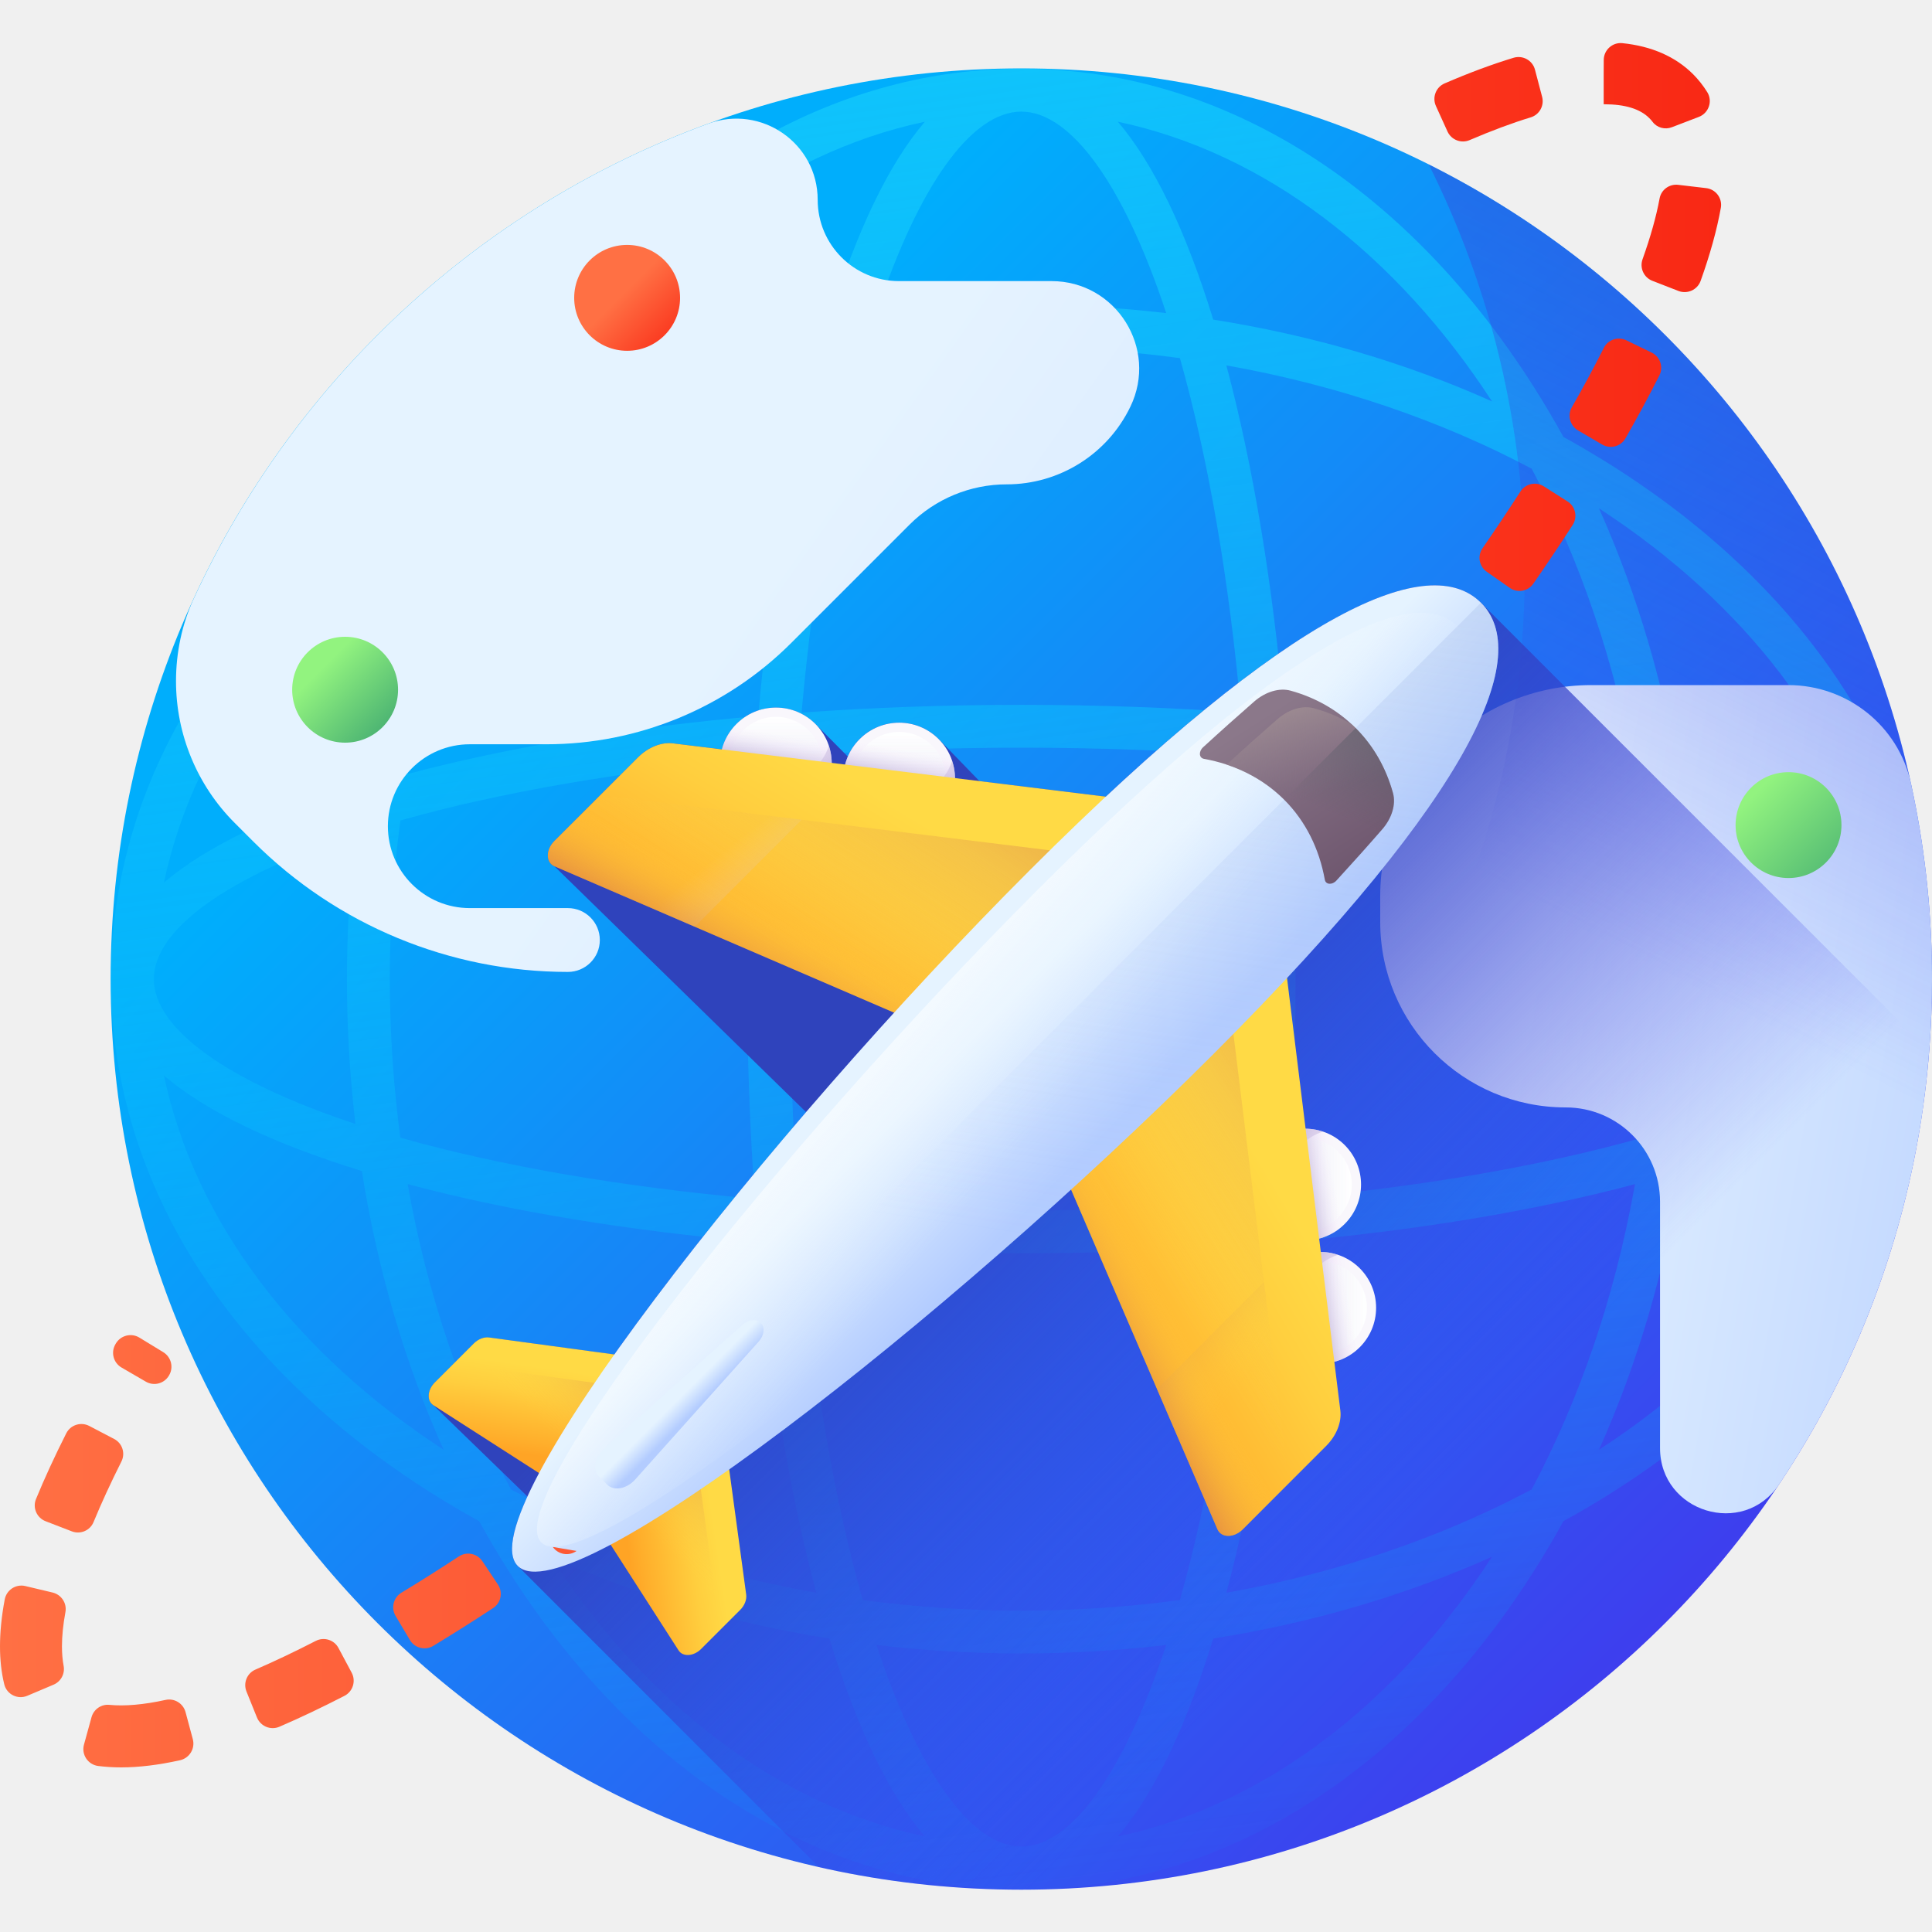
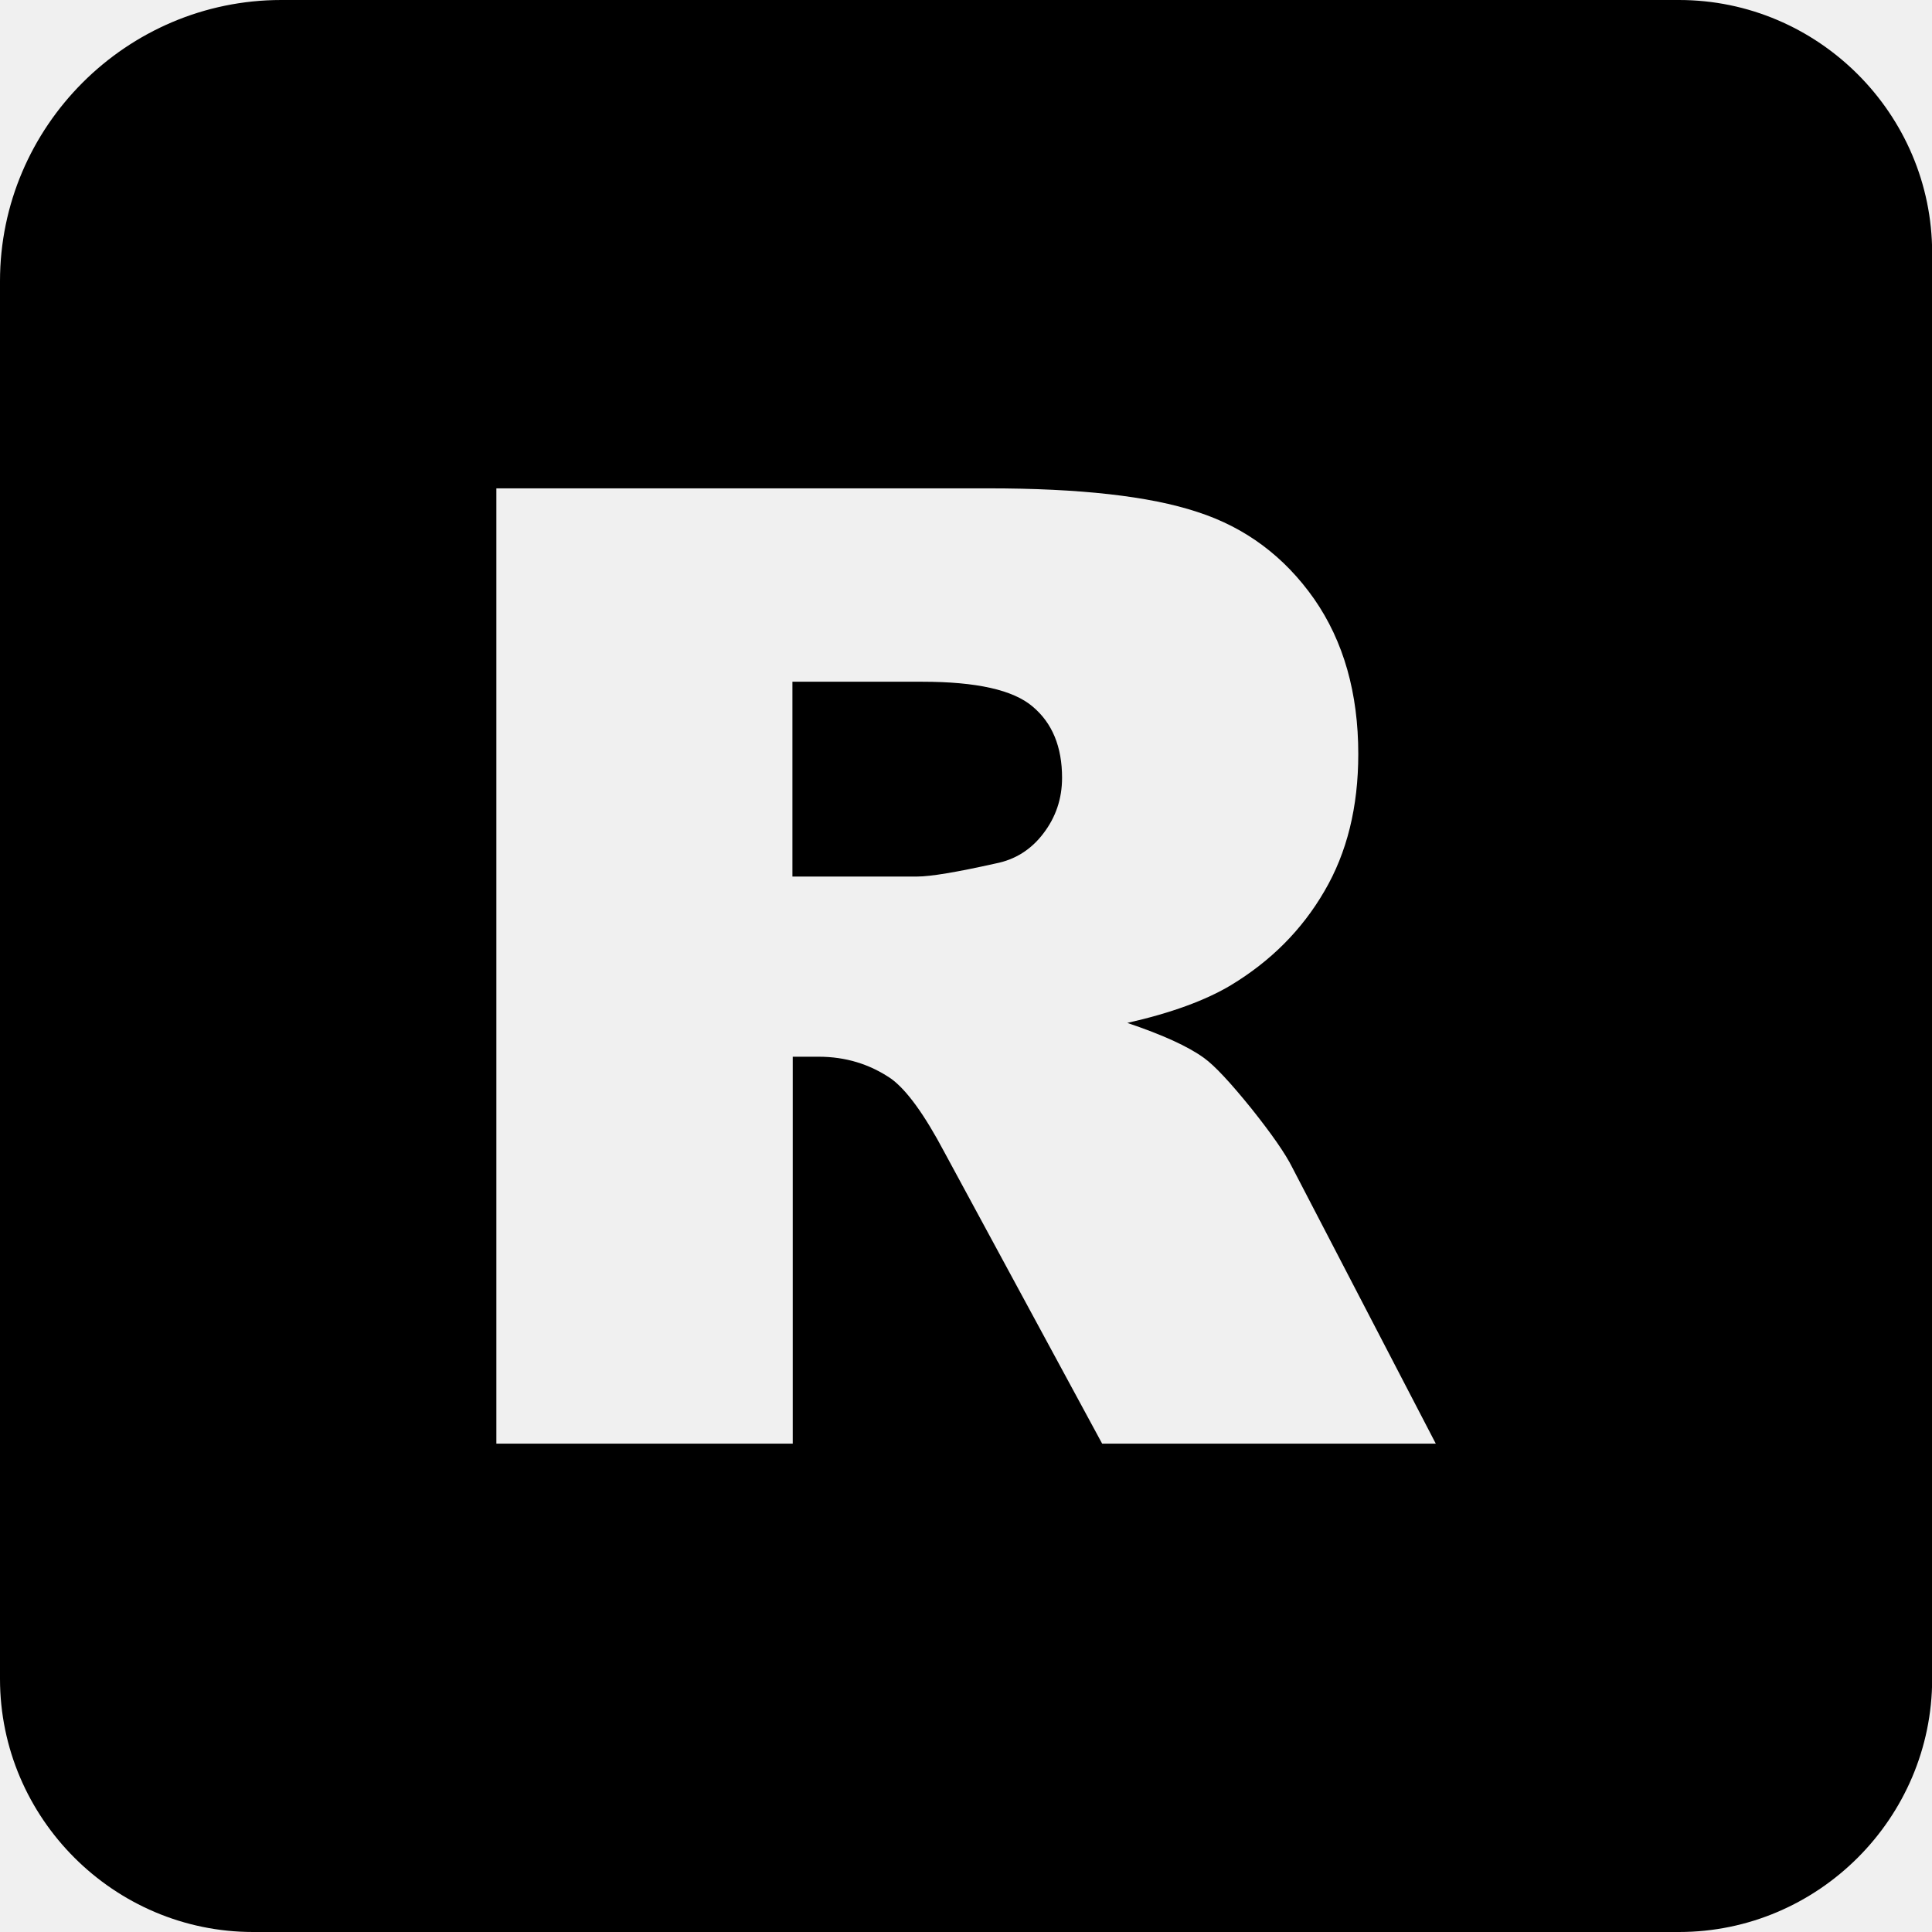
- <svg xmlns="http://www.w3.org/2000/svg" width="30" height="30" viewBox="0 0 30 30" fill="none">
-   <g clip-path="url(#clip0_7428_3460)">
-     <path d="M15.859 29.343C23.669 29.343 30 23.012 30 15.202C30 7.393 23.669 1.062 15.859 1.062C8.049 1.062 1.718 7.393 1.718 15.202C1.718 23.012 8.049 29.343 15.859 29.343Z" fill="url(#paint0_linear_7428_3460)" />
-     <path d="M25.816 7.765C25.331 7.409 24.816 7.082 24.277 6.785C23.98 6.246 23.653 5.731 23.297 5.246C21.318 2.551 18.676 1.067 15.859 1.067C13.042 1.067 10.401 2.551 8.421 5.246C8.065 5.731 7.738 6.246 7.441 6.785C6.902 7.082 6.387 7.409 5.902 7.765C3.208 9.744 1.724 12.386 1.724 15.203C1.724 18.02 3.208 20.661 5.902 22.641C6.387 22.997 6.902 23.324 7.441 23.621C7.738 24.16 8.065 24.674 8.421 25.16C10.401 27.854 13.042 29.338 15.859 29.338C18.676 29.338 21.318 27.854 23.297 25.16C23.653 24.674 23.98 24.16 24.277 23.621C24.816 23.324 25.331 22.997 25.816 22.64C28.511 20.661 29.995 18.02 29.995 15.203C29.995 12.386 28.511 9.744 25.816 7.765ZM15.859 28.673C15.083 28.673 14.26 27.516 13.61 25.543C14.347 25.63 15.098 25.675 15.859 25.675C16.62 25.675 17.372 25.63 18.109 25.543C17.458 27.516 16.636 28.673 15.859 28.673ZM15.859 25.009C15.018 25.009 14.195 24.953 13.396 24.845C12.953 23.277 12.631 21.395 12.447 19.341C13.55 19.42 14.694 19.461 15.859 19.461C17.025 19.461 18.169 19.42 19.271 19.341C19.087 21.395 18.765 23.277 18.322 24.845C17.523 24.953 16.7 25.009 15.859 25.009ZM15.859 1.733C16.636 1.733 17.458 2.889 18.109 4.862C17.372 4.776 16.62 4.731 15.859 4.731C15.098 4.731 14.347 4.776 13.61 4.862C14.26 2.889 15.083 1.733 15.859 1.733ZM15.859 5.396C16.7 5.396 17.523 5.453 18.322 5.561C18.765 7.129 19.087 9.01 19.271 11.065C18.169 10.986 17.025 10.945 15.859 10.945C14.694 10.945 13.55 10.986 12.447 11.065C12.631 9.01 12.953 7.129 13.396 5.561C14.195 5.453 15.018 5.396 15.859 5.396ZM12.267 15.203C12.267 14.016 12.31 12.854 12.392 11.736C13.51 11.653 14.673 11.61 15.859 11.61C17.046 11.61 18.208 11.653 19.326 11.736C19.409 12.854 19.451 14.016 19.451 15.203C19.451 16.389 19.409 17.552 19.326 18.67C18.208 18.752 17.046 18.795 15.859 18.795C14.673 18.795 13.51 18.752 12.392 18.67C12.31 17.552 12.267 16.389 12.267 15.203ZM11.721 18.615C9.667 18.431 7.785 18.109 6.217 17.666C6.11 16.867 6.053 16.044 6.053 15.203C6.053 14.362 6.109 13.539 6.217 12.74C7.785 12.297 9.667 11.975 11.721 11.79C11.642 12.893 11.601 14.037 11.601 15.203C11.601 16.368 11.642 17.512 11.721 18.615ZM19.997 11.791C22.052 11.975 23.933 12.297 25.501 12.74C25.609 13.539 25.666 14.362 25.666 15.203C25.666 16.044 25.609 16.867 25.501 17.666C23.933 18.109 22.052 18.431 19.997 18.615C20.076 17.512 20.117 16.368 20.117 15.203C20.117 14.037 20.076 12.893 19.997 11.791ZM19.944 11.118C19.769 9.104 19.463 7.247 19.043 5.674C20.778 5.981 22.383 6.534 23.784 7.278C24.528 8.679 25.081 10.284 25.388 12.019C23.815 11.599 21.958 11.293 19.944 11.118ZM11.774 11.118C9.761 11.293 7.904 11.599 6.33 12.019C6.637 10.284 7.19 8.679 7.934 7.278C9.335 6.534 10.94 5.981 12.675 5.674C12.255 7.247 11.95 9.104 11.774 11.118ZM5.519 17.452C3.546 16.802 2.389 15.979 2.389 15.203C2.389 14.427 3.546 13.604 5.519 12.953C5.432 13.69 5.387 14.442 5.387 15.203C5.387 15.964 5.432 16.715 5.519 17.452ZM11.774 19.288C11.949 21.301 12.255 23.158 12.675 24.732C10.94 24.425 9.335 23.872 7.934 23.128C7.19 21.727 6.637 20.122 6.33 18.387C7.904 18.807 9.761 19.113 11.774 19.288ZM19.944 19.288C21.958 19.113 23.815 18.807 25.388 18.387C25.081 20.122 24.528 21.727 23.784 23.128C22.383 23.872 20.778 24.425 19.043 24.732C19.463 23.158 19.769 21.301 19.944 19.288ZM26.2 12.953C28.173 13.604 29.329 14.427 29.329 15.203C29.329 15.979 28.173 16.802 26.2 17.453C26.286 16.715 26.331 15.964 26.331 15.203C26.331 14.442 26.286 13.691 26.2 12.953ZM29.172 13.704C28.521 13.149 27.489 12.65 26.099 12.223C25.857 10.691 25.429 9.231 24.829 7.894C27.104 9.375 28.687 11.41 29.172 13.704ZM23.168 6.233C21.831 5.633 20.372 5.205 18.839 4.963C18.412 3.573 17.913 2.541 17.358 1.89C19.652 2.375 21.687 3.958 23.168 6.233ZM14.361 1.89C13.805 2.541 13.306 3.573 12.879 4.963C11.347 5.205 9.887 5.633 8.55 6.233C10.031 3.958 12.066 2.375 14.361 1.89ZM6.889 7.894C6.29 9.231 5.861 10.691 5.619 12.223C4.23 12.65 3.197 13.149 2.546 13.704C3.032 11.41 4.614 9.375 6.889 7.894ZM2.546 16.701C3.197 17.257 4.23 17.756 5.619 18.183C5.861 19.715 6.29 21.175 6.889 22.512C4.614 21.03 3.032 18.996 2.546 16.701ZM8.55 24.173C9.887 24.772 11.347 25.201 12.879 25.443C13.306 26.832 13.805 27.865 14.361 28.516C12.066 28.03 10.031 26.448 8.55 24.173ZM17.358 28.516C17.913 27.865 18.412 26.832 18.839 25.443C20.371 25.201 21.831 24.772 23.168 24.173C21.687 26.448 19.652 28.03 17.358 28.516ZM24.829 22.512C25.429 21.175 25.857 19.715 26.099 18.183C27.489 17.756 28.521 17.257 29.172 16.701C28.687 18.996 27.104 21.03 24.829 22.512Z" fill="url(#paint1_linear_7428_3460)" />
-     <path d="M10.996 1.921C7.455 3.217 4.578 5.89 3.011 9.29C2.825 9.693 2.733 10.133 2.733 10.577C2.733 11.403 3.061 12.196 3.646 12.78L3.935 13.069C5.23 14.364 6.987 15.092 8.818 15.092C9.092 15.092 9.314 14.87 9.314 14.597C9.314 14.323 9.092 14.101 8.818 14.101H7.295C6.593 14.101 6.023 13.532 6.023 12.829C6.023 12.127 6.593 11.557 7.295 11.557H8.485C9.911 11.557 11.279 10.991 12.288 9.982L14.124 8.146C14.524 7.746 15.067 7.521 15.632 7.521C16.45 7.521 17.197 7.053 17.552 6.316C17.989 5.413 17.331 4.365 16.328 4.365H13.958C13.262 4.365 12.697 3.8 12.697 3.103C12.697 2.224 11.821 1.618 10.996 1.921Z" fill="url(#paint2_linear_7428_3460)" />
-     <path d="M29.671 12.156C29.476 11.267 28.68 10.638 27.77 10.638H25.777H24.711C22.9 10.638 21.432 12.106 21.432 13.917V14.316C21.432 15.907 22.721 17.196 24.312 17.196C25.121 17.196 25.777 17.852 25.777 18.661V22.485C25.777 23.482 27.071 23.879 27.625 23.05C28.775 21.328 29.558 19.34 29.861 17.196C29.952 16.545 30 15.879 30 15.203C30 14.156 29.886 13.137 29.671 12.156Z" fill="url(#paint3_linear_7428_3460)" />
-     <path d="M22.185 2.553C23.139 4.456 23.676 6.604 23.676 8.878C23.676 16.688 17.345 23.019 9.535 23.019C7.261 23.019 5.113 22.482 3.21 21.528C5.531 26.162 10.323 29.343 15.859 29.343C23.669 29.343 30 23.012 30 15.202C30 9.666 26.819 4.875 22.185 2.553Z" fill="url(#paint4_linear_7428_3460)" />
-     <path d="M22.996 9.359C22.287 8.65 20.525 9.237 17.169 12.37L15.209 12.129L14.575 11.475C14.237 11.137 13.688 11.137 13.349 11.475C13.268 11.556 13.208 11.649 13.166 11.749L12.662 11.242C12.323 10.903 11.774 10.903 11.436 11.242C11.322 11.355 11.248 11.492 11.21 11.636L10.452 11.543C10.271 11.52 10.064 11.603 9.907 11.76L8.609 13.058C8.472 13.195 8.473 13.392 8.61 13.452L12.517 17.269C11.378 18.594 10.337 19.904 9.538 21.033L7.594 20.769C7.516 20.758 7.425 20.794 7.357 20.862L6.751 21.468C6.634 21.584 6.624 21.752 6.729 21.82L8.19 23.237C7.945 23.773 7.877 24.153 8.04 24.316L12.716 28.992C13.727 29.222 14.779 29.343 15.859 29.343C23.293 29.343 29.387 23.607 29.956 16.319L22.996 9.359Z" fill="url(#paint5_linear_7428_3460)" />
-     <path d="M12.049 12.721C12.527 12.721 12.915 12.333 12.915 11.854C12.915 11.375 12.527 10.987 12.049 10.987C11.57 10.987 11.182 11.375 11.182 11.854C11.182 12.333 11.57 12.721 12.049 12.721Z" fill="url(#paint6_linear_7428_3460)" />
-     <path d="M12.049 12.578C12.448 12.578 12.772 12.254 12.772 11.854C12.772 11.455 12.448 11.131 12.049 11.131C11.649 11.131 11.325 11.455 11.325 11.854C11.325 12.254 11.649 12.578 12.049 12.578Z" fill="url(#paint7_linear_7428_3460)" />
-     <path d="M12.871 11.58C12.83 11.704 12.76 11.82 12.662 11.919C12.323 12.257 11.774 12.257 11.436 11.919C11.337 11.82 11.267 11.704 11.226 11.58C11.126 11.882 11.196 12.227 11.436 12.467C11.774 12.806 12.323 12.806 12.662 12.467C12.901 12.227 12.971 11.882 12.871 11.58Z" fill="url(#paint8_linear_7428_3460)" />
-     <path d="M12.049 12.721C12.527 12.721 12.915 12.333 12.915 11.854C12.915 11.375 12.527 10.987 12.049 10.987C11.57 10.987 11.182 11.375 11.182 11.854C11.182 12.333 11.57 12.721 12.049 12.721Z" fill="url(#paint9_linear_7428_3460)" />
-     <path d="M14.575 12.701C14.237 13.04 13.688 13.04 13.349 12.701C13.011 12.363 13.011 11.814 13.349 11.476C13.688 11.137 14.237 11.137 14.575 11.476C14.914 11.814 14.914 12.363 14.575 12.701Z" fill="url(#paint10_linear_7428_3460)" />
-     <path d="M13.962 12.812C14.362 12.812 14.686 12.488 14.686 12.089C14.686 11.689 14.362 11.365 13.962 11.365C13.563 11.365 13.239 11.689 13.239 12.089C13.239 12.488 13.563 12.812 13.962 12.812Z" fill="url(#paint11_linear_7428_3460)" />
-     <path d="M14.785 11.815C14.744 11.938 14.674 12.055 14.575 12.153C14.237 12.492 13.688 12.492 13.349 12.153C13.251 12.055 13.181 11.938 13.14 11.815C13.04 12.116 13.11 12.462 13.349 12.701C13.688 13.04 14.237 13.04 14.575 12.701C14.815 12.461 14.885 12.116 14.785 11.815Z" fill="url(#paint12_linear_7428_3460)" />
-     <path d="M14.575 12.701C14.237 13.04 13.688 13.04 13.349 12.701C13.011 12.363 13.011 11.814 13.349 11.476C13.688 11.137 14.237 11.137 14.575 11.476C14.914 11.814 14.914 12.363 14.575 12.701Z" fill="url(#paint13_linear_7428_3460)" />
-     <path d="M20.501 21.174C20.98 21.174 21.368 20.786 21.368 20.307C21.368 19.828 20.98 19.44 20.501 19.44C20.023 19.44 19.634 19.828 19.634 20.307C19.634 20.786 20.023 21.174 20.501 21.174Z" fill="url(#paint14_linear_7428_3460)" />
-     <path d="M20.501 21.031C20.901 21.031 21.225 20.707 21.225 20.308C21.225 19.908 20.901 19.584 20.501 19.584C20.102 19.584 19.778 19.908 19.778 20.308C19.778 20.707 20.102 21.031 20.501 21.031Z" fill="url(#paint15_linear_7428_3460)" />
-     <path d="M20.775 19.485C20.651 19.526 20.535 19.596 20.436 19.694C20.098 20.033 20.098 20.582 20.436 20.92C20.535 21.019 20.651 21.088 20.775 21.13C20.474 21.23 20.128 21.16 19.888 20.92C19.55 20.582 19.55 20.033 19.888 19.694C20.128 19.454 20.474 19.384 20.775 19.485Z" fill="url(#paint16_linear_7428_3460)" />
-     <path d="M20.501 21.174C20.98 21.174 21.368 20.786 21.368 20.307C21.368 19.828 20.98 19.44 20.501 19.44C20.023 19.44 19.634 19.828 19.634 20.307C19.634 20.786 20.023 21.174 20.501 21.174Z" fill="url(#paint17_linear_7428_3460)" />
-     <path d="M19.654 17.78C19.316 18.119 19.316 18.668 19.654 19.006C19.993 19.345 20.542 19.345 20.88 19.006C21.219 18.668 21.219 18.119 20.88 17.78C20.542 17.442 19.993 17.442 19.654 17.78Z" fill="url(#paint18_linear_7428_3460)" />
-     <path d="M20.267 19.117C20.667 19.117 20.991 18.793 20.991 18.393C20.991 17.994 20.667 17.67 20.267 17.67C19.868 17.67 19.544 17.994 19.544 18.393C19.544 18.793 19.868 19.117 20.267 19.117Z" fill="url(#paint19_linear_7428_3460)" />
-     <path d="M20.541 17.571C20.418 17.612 20.301 17.682 20.203 17.78C19.864 18.119 19.864 18.668 20.203 19.006C20.301 19.105 20.418 19.174 20.541 19.216C20.24 19.316 19.894 19.246 19.654 19.006C19.316 18.668 19.316 18.119 19.654 17.78C19.894 17.54 20.24 17.471 20.541 17.571Z" fill="url(#paint20_linear_7428_3460)" />
-     <path d="M19.654 17.78C19.316 18.119 19.316 18.668 19.654 19.006C19.993 19.345 20.542 19.345 20.88 19.006C21.219 18.668 21.219 18.119 20.88 17.78C20.542 17.442 19.993 17.442 19.654 17.78Z" fill="url(#paint21_linear_7428_3460)" />
-     <path d="M6.729 21.82L8.587 23.013L10.445 21.155L7.594 20.768C7.516 20.758 7.425 20.793 7.357 20.861L6.751 21.467C6.634 21.584 6.624 21.752 6.729 21.82Z" fill="url(#paint22_linear_7428_3460)" />
-     <path d="M6.933 21.286L6.751 21.467C6.634 21.584 6.624 21.752 6.729 21.82L8.587 23.014L10.021 21.58L7.169 21.193C7.091 21.183 7.001 21.218 6.933 21.286Z" fill="url(#paint23_linear_7428_3460)" />
-     <path d="M10.536 25.626L9.342 23.768L11.2 21.91L11.587 24.762C11.597 24.84 11.562 24.93 11.494 24.998L10.888 25.604C10.771 25.721 10.603 25.732 10.536 25.626Z" fill="url(#paint24_linear_7428_3460)" />
-     <path d="M11.069 25.423L10.888 25.604C10.771 25.721 10.603 25.732 10.536 25.626L9.342 23.768L10.775 22.335L11.162 25.187C11.173 25.265 11.137 25.355 11.069 25.423Z" fill="url(#paint25_linear_7428_3460)" />
-     <path d="M8.61 13.451L14.523 16L18.044 12.478L10.452 11.543C10.271 11.52 10.064 11.603 9.907 11.76L8.609 13.058C8.472 13.195 8.473 13.392 8.61 13.451Z" fill="url(#paint26_linear_7428_3460)" />
-     <path d="M9.07 12.597L8.609 13.058C8.472 13.195 8.473 13.393 8.61 13.452L14.523 16L17.208 13.315L9.616 12.38C9.435 12.357 9.227 12.44 9.07 12.597Z" fill="url(#paint27_linear_7428_3460)" />
-     <path d="M12.449 12.729L9.616 12.38C9.435 12.357 9.227 12.44 9.07 12.597L8.609 13.058C8.472 13.195 8.473 13.393 8.61 13.452L10.788 14.39L12.449 12.729Z" fill="url(#paint28_linear_7428_3460)" />
-     <path d="M8.61 13.452L14.523 16L15.734 14.789L9.179 12.488L8.609 13.058C8.472 13.195 8.473 13.393 8.61 13.452Z" fill="url(#paint29_linear_7428_3460)" />
-     <path d="M18.904 23.745L16.356 17.833L19.877 14.312L20.813 21.904C20.835 22.084 20.752 22.292 20.596 22.449L19.298 23.747C19.161 23.884 18.963 23.883 18.904 23.745Z" fill="url(#paint30_linear_7428_3460)" />
-     <path d="M19.759 23.286L19.297 23.747C19.16 23.884 18.963 23.883 18.904 23.746L16.356 17.833L19.041 15.148L19.976 22.741C19.998 22.921 19.916 23.129 19.759 23.286Z" fill="url(#paint31_linear_7428_3460)" />
-     <path d="M19.627 19.906L19.976 22.74C19.999 22.921 19.916 23.128 19.759 23.285L19.298 23.747C19.161 23.884 18.963 23.883 18.904 23.745L17.966 21.568L19.627 19.906Z" fill="url(#paint32_linear_7428_3460)" />
-     <path d="M18.904 23.745L16.356 17.833L17.567 16.622L19.867 23.177L19.297 23.747C19.161 23.884 18.963 23.883 18.904 23.745Z" fill="url(#paint33_linear_7428_3460)" />
-     <path d="M18.843 16.366C14.713 20.496 8.828 25.104 8.04 24.316C7.252 23.528 11.86 17.643 15.99 13.513C20.12 9.383 22.208 8.571 22.996 9.359C23.784 10.147 22.973 12.236 18.843 16.366Z" fill="url(#paint34_linear_7428_3460)" />
-     <path d="M18.537 16.245C14.608 20.173 9.075 24.62 8.405 23.951C7.735 23.28 12.182 17.747 16.11 13.819C20.039 9.89 21.961 9.054 22.631 9.724C23.301 10.394 22.465 12.316 18.537 16.245Z" fill="url(#paint35_linear_7428_3460)" />
-     <path d="M18.843 16.366C22.973 12.236 23.784 10.147 22.996 9.359L8.04 24.316C8.828 25.104 14.713 20.496 18.843 16.366Z" fill="url(#paint36_linear_7428_3460)" />
-     <path d="M19.478 10.891C19.226 11.111 18.96 11.348 18.682 11.603C18.61 11.668 18.617 11.769 18.694 11.783C19.17 11.869 19.6 12.078 19.939 12.416C20.278 12.755 20.486 13.185 20.572 13.661C20.586 13.738 20.687 13.745 20.752 13.673C21.007 13.395 21.244 13.13 21.464 12.877C21.614 12.704 21.679 12.488 21.63 12.313C21.524 11.931 21.332 11.586 21.05 11.305C20.768 11.023 20.424 10.831 20.042 10.725C19.867 10.676 19.651 10.741 19.478 10.891Z" fill="url(#paint37_linear_7428_3460)" />
-     <path d="M21.464 12.877C21.271 13.1 21.064 13.333 20.843 13.575C20.813 13.608 20.783 13.641 20.752 13.675C20.687 13.746 20.586 13.739 20.572 13.662C20.486 13.186 20.278 12.756 19.939 12.417C19.919 12.397 19.899 12.377 19.878 12.359C19.638 12.136 19.355 11.975 19.046 11.873C19.324 11.619 19.588 11.383 19.841 11.163C20.013 11.013 20.229 10.949 20.404 10.998C20.612 11.055 20.808 11.138 20.99 11.248C21.011 11.266 21.031 11.286 21.051 11.306C21.332 11.588 21.524 11.932 21.63 12.314C21.679 12.489 21.614 12.705 21.464 12.877Z" fill="url(#paint38_linear_7428_3460)" />
-     <path d="M20.572 13.662C20.586 13.739 20.687 13.745 20.752 13.674C21.007 13.396 21.244 13.13 21.464 12.877C21.614 12.705 21.679 12.489 21.63 12.314C21.524 11.932 21.332 11.587 21.05 11.306L19.939 12.417C20.278 12.756 20.486 13.186 20.572 13.662Z" fill="url(#paint39_linear_7428_3460)" />
-     <path d="M9.428 23.053L9.303 22.928C9.199 22.824 9.235 22.625 9.381 22.494L11.528 20.572C11.622 20.488 11.747 20.475 11.814 20.542C11.881 20.609 11.868 20.734 11.784 20.828L9.862 22.975C9.731 23.121 9.532 23.157 9.428 23.053Z" fill="url(#paint40_linear_7428_3460)" />
-     <path d="M1.88 27.444C1.756 27.444 1.637 27.436 1.524 27.422C1.365 27.401 1.261 27.244 1.304 27.09L1.421 26.665C1.455 26.542 1.572 26.46 1.699 26.473C1.936 26.496 2.232 26.471 2.571 26.396C2.708 26.366 2.844 26.45 2.881 26.585L2.994 27.006C3.033 27.152 2.942 27.3 2.795 27.333C2.462 27.407 2.155 27.444 1.88 27.444ZM3.99 26.669L3.827 26.265C3.774 26.132 3.836 25.981 3.967 25.925C4.263 25.797 4.576 25.648 4.903 25.48C5.031 25.414 5.189 25.463 5.256 25.59L5.461 25.974C5.53 26.104 5.48 26.265 5.349 26.333C4.997 26.514 4.659 26.675 4.338 26.813C4.202 26.871 4.046 26.806 3.99 26.669ZM0.424 26.332C0.275 26.395 0.104 26.311 0.066 26.153C0.022 25.973 0 25.776 0 25.564C0 25.342 0.024 25.099 0.073 24.838C0.1 24.689 0.246 24.593 0.393 24.628L0.818 24.729C0.953 24.762 1.041 24.894 1.016 25.032C0.98 25.227 0.962 25.405 0.962 25.564C0.962 25.675 0.971 25.776 0.988 25.867C1.011 25.989 0.947 26.11 0.833 26.159L0.424 26.332ZM6.365 25.466L6.142 25.091C6.069 24.967 6.109 24.807 6.232 24.732C6.523 24.556 6.822 24.367 7.127 24.167C7.248 24.088 7.41 24.122 7.49 24.242L7.732 24.605C7.813 24.727 7.779 24.891 7.656 24.971C7.34 25.178 7.03 25.374 6.728 25.557C6.602 25.633 6.439 25.592 6.365 25.466ZM8.953 24.083C8.834 24.168 8.668 24.141 8.584 24.021L8.953 24.083ZM1.116 23.779L0.709 23.622C0.571 23.569 0.503 23.413 0.559 23.277C0.692 22.954 0.849 22.613 1.028 22.258C1.094 22.126 1.255 22.074 1.386 22.142L1.772 22.344C1.9 22.41 1.95 22.567 1.885 22.695C1.72 23.024 1.575 23.338 1.453 23.634C1.399 23.766 1.249 23.83 1.116 23.779ZM2.264 21.454L1.887 21.235C1.76 21.161 1.718 20.998 1.793 20.872C1.796 20.868 1.798 20.864 1.8 20.86C1.875 20.735 2.039 20.694 2.164 20.77L2.536 20.997C2.659 21.073 2.699 21.233 2.625 21.357C2.624 21.359 2.623 21.36 2.622 21.362C2.548 21.486 2.388 21.527 2.264 21.454ZM23.443 9.128L23.086 8.878C22.968 8.795 22.938 8.632 23.02 8.514C23.227 8.215 23.424 7.919 23.61 7.631C23.689 7.51 23.85 7.475 23.972 7.552L24.34 7.786C24.464 7.864 24.5 8.029 24.42 8.152C24.228 8.449 24.024 8.753 23.811 9.061C23.728 9.182 23.563 9.212 23.443 9.128ZM24.879 6.903L24.503 6.683C24.379 6.61 24.336 6.45 24.407 6.325C24.589 6.007 24.755 5.698 24.904 5.402C24.968 5.274 25.124 5.222 25.253 5.284L25.645 5.474C25.778 5.538 25.833 5.698 25.767 5.829C25.609 6.142 25.433 6.469 25.241 6.805C25.169 6.933 25.006 6.977 24.879 6.903ZM26.063 4.518L25.657 4.36C25.524 4.308 25.457 4.159 25.506 4.024C25.629 3.679 25.718 3.364 25.77 3.082C25.795 2.946 25.921 2.854 26.059 2.87L26.492 2.921C26.643 2.938 26.748 3.079 26.721 3.228C26.659 3.573 26.554 3.952 26.407 4.362C26.357 4.501 26.201 4.571 26.063 4.518ZM22.477 2.043L22.297 1.646C22.236 1.512 22.297 1.353 22.432 1.295C22.812 1.131 23.17 0.998 23.503 0.897C23.646 0.854 23.797 0.937 23.835 1.082L23.946 1.504C23.982 1.64 23.904 1.781 23.77 1.822C23.477 1.911 23.16 2.03 22.821 2.175C22.69 2.232 22.537 2.173 22.477 2.043ZM25.962 1.975C25.855 2.017 25.731 1.985 25.662 1.893C25.646 1.872 25.629 1.852 25.61 1.834C25.468 1.691 25.233 1.619 24.911 1.619H24.902V0.656V1.137L24.903 0.932C24.903 0.777 25.037 0.655 25.191 0.67C25.648 0.717 26.016 0.879 26.291 1.153C26.374 1.237 26.448 1.33 26.511 1.432C26.597 1.572 26.533 1.756 26.38 1.815L25.962 1.975Z" fill="url(#paint41_linear_7428_3460)" />
-     <path d="M9.738 5.447C10.192 5.447 10.56 5.079 10.56 4.625C10.56 4.171 10.192 3.803 9.738 3.803C9.284 3.803 8.916 4.171 8.916 4.625C8.916 5.079 9.284 5.447 9.738 5.447Z" fill="url(#paint42_linear_7428_3460)" />
-     <path d="M5.359 11.532C5.812 11.532 6.181 11.164 6.181 10.71C6.181 10.256 5.812 9.888 5.359 9.888C4.905 9.888 4.537 10.256 4.537 10.71C4.537 11.164 4.905 11.532 5.359 11.532Z" fill="url(#paint43_linear_7428_3460)" />
-     <path d="M27.772 13.634C28.226 13.634 28.594 13.266 28.594 12.812C28.594 12.358 28.226 11.99 27.772 11.99C27.318 11.99 26.95 12.358 26.95 12.812C26.95 13.266 27.318 13.634 27.772 13.634Z" fill="url(#paint44_linear_7428_3460)" />
-   </g>
-   <defs>
-     <linearGradient id="paint0_linear_7428_3460" x1="9.011" y1="8.355" x2="26.151" y2="25.494" gradientUnits="userSpaceOnUse">
-       <stop stop-color="#00AEFC" />
-       <stop offset="1" stop-color="#3F3CEE" />
-     </linearGradient>
-     <linearGradient id="paint1_linear_7428_3460" x1="18.02" y1="30.771" x2="12.932" y2="-5.881" gradientUnits="userSpaceOnUse">
-       <stop stop-color="#00AEFC" stop-opacity="0" />
-       <stop offset="1" stop-color="#18CFFC" />
-     </linearGradient>
-     <linearGradient id="paint2_linear_7428_3460" x1="11.417" y1="9.534" x2="33.697" y2="25.343" gradientUnits="userSpaceOnUse">
-       <stop stop-color="#E5F3FF" />
-       <stop offset="1" stop-color="#B3CCFF" />
-     </linearGradient>
-     <linearGradient id="paint3_linear_7428_3460" x1="23.579" y1="16.409" x2="33.564" y2="18.166" gradientUnits="userSpaceOnUse">
-       <stop stop-color="#E5F3FF" />
-       <stop offset="1" stop-color="#B3CCFF" />
-     </linearGradient>
-     <linearGradient id="paint4_linear_7428_3460" x1="20.528" y1="12.407" x2="30.922" y2="-7.9" gradientUnits="userSpaceOnUse">
-       <stop stop-color="#3F3CEE" stop-opacity="0" />
-       <stop offset="1" stop-color="#2F43BC" />
-     </linearGradient>
-     <linearGradient id="paint5_linear_7428_3460" x1="22.025" y1="23.345" x2="14.829" y2="16.148" gradientUnits="userSpaceOnUse">
-       <stop stop-color="#3F3CEE" stop-opacity="0" />
-       <stop offset="1" stop-color="#2F43BC" />
-     </linearGradient>
-     <linearGradient id="paint6_linear_7428_3460" x1="12.058" y1="11.388" x2="12.058" y2="12.976" gradientUnits="userSpaceOnUse">
-       <stop stop-color="#F9F7FC" />
-       <stop offset="1" stop-color="#F0DDFC" />
-     </linearGradient>
-     <linearGradient id="paint7_linear_7428_3460" x1="12.058" y1="12.247" x2="12.058" y2="11.138" gradientUnits="userSpaceOnUse">
-       <stop stop-color="#E9EDF5" stop-opacity="0" />
-       <stop offset="1" stop-color="white" />
-     </linearGradient>
-     <linearGradient id="paint8_linear_7428_3460" x1="11.844" y1="12.103" x2="14.253" y2="11.379" gradientUnits="userSpaceOnUse">
-       <stop stop-color="#F0DDFC" stop-opacity="0" />
-       <stop offset="0.289" stop-color="#C8B7E0" stop-opacity="0.289" />
-       <stop offset="0.592" stop-color="#A595C8" stop-opacity="0.592" />
-       <stop offset="0.84" stop-color="#8F81B8" stop-opacity="0.84" />
-       <stop offset="1" stop-color="#8779B3" />
-     </linearGradient>
-     <linearGradient id="paint9_linear_7428_3460" x1="12.136" y1="11.408" x2="11.994" y2="12.202" gradientUnits="userSpaceOnUse">
-       <stop stop-color="#F0DDFC" stop-opacity="0" />
-       <stop offset="0.289" stop-color="#C8B7E0" stop-opacity="0.289" />
-       <stop offset="0.592" stop-color="#A595C8" stop-opacity="0.592" />
-       <stop offset="0.84" stop-color="#8F81B8" stop-opacity="0.84" />
-       <stop offset="1" stop-color="#8779B3" />
-     </linearGradient>
-     <linearGradient id="paint10_linear_7428_3460" x1="13.971" y1="11.622" x2="13.971" y2="13.21" gradientUnits="userSpaceOnUse">
-       <stop stop-color="#F9F7FC" />
-       <stop offset="1" stop-color="#F0DDFC" />
-     </linearGradient>
-     <linearGradient id="paint11_linear_7428_3460" x1="13.971" y1="12.482" x2="13.971" y2="11.372" gradientUnits="userSpaceOnUse">
-       <stop stop-color="#E9EDF5" stop-opacity="0" />
-       <stop offset="1" stop-color="white" />
-     </linearGradient>
-     <linearGradient id="paint12_linear_7428_3460" x1="13.758" y1="12.337" x2="16.167" y2="11.613" gradientUnits="userSpaceOnUse">
-       <stop stop-color="#F0DDFC" stop-opacity="0" />
-       <stop offset="0.289" stop-color="#C8B7E0" stop-opacity="0.289" />
-       <stop offset="0.592" stop-color="#A595C8" stop-opacity="0.592" />
-       <stop offset="0.84" stop-color="#8F81B8" stop-opacity="0.84" />
-       <stop offset="1" stop-color="#8779B3" />
-     </linearGradient>
-     <linearGradient id="paint13_linear_7428_3460" x1="14.05" y1="11.643" x2="13.908" y2="12.437" gradientUnits="userSpaceOnUse">
-       <stop stop-color="#F0DDFC" stop-opacity="0" />
-       <stop offset="0.289" stop-color="#C8B7E0" stop-opacity="0.289" />
-       <stop offset="0.592" stop-color="#A595C8" stop-opacity="0.592" />
-       <stop offset="0.84" stop-color="#8F81B8" stop-opacity="0.84" />
-       <stop offset="1" stop-color="#8779B3" />
-     </linearGradient>
-     <linearGradient id="paint14_linear_7428_3460" x1="20.969" y1="20.3" x2="19.382" y2="20.3" gradientUnits="userSpaceOnUse">
-       <stop stop-color="#F9F7FC" />
-       <stop offset="1" stop-color="#F0DDFC" />
-     </linearGradient>
-     <linearGradient id="paint15_linear_7428_3460" x1="20.11" y1="20.3" x2="21.22" y2="20.3" gradientUnits="userSpaceOnUse">
-       <stop stop-color="#E9EDF5" stop-opacity="0" />
-       <stop offset="1" stop-color="white" />
-     </linearGradient>
-     <linearGradient id="paint16_linear_7428_3460" x1="20.255" y1="20.514" x2="20.979" y2="18.104" gradientUnits="userSpaceOnUse">
-       <stop stop-color="#F0DDFC" stop-opacity="0" />
-       <stop offset="0.289" stop-color="#C8B7E0" stop-opacity="0.289" />
-       <stop offset="0.592" stop-color="#A595C8" stop-opacity="0.592" />
-       <stop offset="0.84" stop-color="#8F81B8" stop-opacity="0.84" />
-       <stop offset="1" stop-color="#8779B3" />
-     </linearGradient>
-     <linearGradient id="paint17_linear_7428_3460" x1="20.949" y1="20.221" x2="20.155" y2="20.363" gradientUnits="userSpaceOnUse">
-       <stop stop-color="#F0DDFC" stop-opacity="0" />
-       <stop offset="0.289" stop-color="#C8B7E0" stop-opacity="0.289" />
-       <stop offset="0.592" stop-color="#A595C8" stop-opacity="0.592" />
-       <stop offset="0.84" stop-color="#8F81B8" stop-opacity="0.84" />
-       <stop offset="1" stop-color="#8779B3" />
-     </linearGradient>
-     <linearGradient id="paint18_linear_7428_3460" x1="20.735" y1="18.386" x2="19.148" y2="18.386" gradientUnits="userSpaceOnUse">
-       <stop stop-color="#F9F7FC" />
-       <stop offset="1" stop-color="#F0DDFC" />
-     </linearGradient>
-     <linearGradient id="paint19_linear_7428_3460" x1="19.876" y1="18.386" x2="20.986" y2="18.386" gradientUnits="userSpaceOnUse">
-       <stop stop-color="#E9EDF5" stop-opacity="0" />
-       <stop offset="1" stop-color="white" />
-     </linearGradient>
-     <linearGradient id="paint20_linear_7428_3460" x1="20.021" y1="18.6" x2="20.745" y2="16.191" gradientUnits="userSpaceOnUse">
-       <stop stop-color="#F0DDFC" stop-opacity="0" />
-       <stop offset="0.289" stop-color="#C8B7E0" stop-opacity="0.289" />
-       <stop offset="0.592" stop-color="#A595C8" stop-opacity="0.592" />
-       <stop offset="0.84" stop-color="#8F81B8" stop-opacity="0.84" />
-       <stop offset="1" stop-color="#8779B3" />
-     </linearGradient>
-     <linearGradient id="paint21_linear_7428_3460" x1="20.715" y1="18.308" x2="19.921" y2="18.45" gradientUnits="userSpaceOnUse">
-       <stop stop-color="#F0DDFC" stop-opacity="0" />
-       <stop offset="0.289" stop-color="#C8B7E0" stop-opacity="0.289" />
-       <stop offset="0.592" stop-color="#A595C8" stop-opacity="0.592" />
-       <stop offset="0.84" stop-color="#8F81B8" stop-opacity="0.84" />
-       <stop offset="1" stop-color="#8779B3" />
-     </linearGradient>
-     <linearGradient id="paint22_linear_7428_3460" x1="8.582" y1="21.254" x2="8.379" y2="22.615" gradientUnits="userSpaceOnUse">
-       <stop stop-color="#FFDA45" />
-       <stop offset="0.304" stop-color="#FFCE3E" />
-       <stop offset="0.856" stop-color="#FFAE2B" />
-       <stop offset="1" stop-color="#FFA425" />
-     </linearGradient>
-     <linearGradient id="paint23_linear_7428_3460" x1="8.114" y1="21.803" x2="10.134" y2="19.74" gradientUnits="userSpaceOnUse">
-       <stop stop-color="#FFDA45" stop-opacity="0" />
-       <stop offset="1" stop-color="#B53759" />
-     </linearGradient>
-     <linearGradient id="paint24_linear_7428_3460" x1="11.104" y1="23.776" x2="9.743" y2="23.98" gradientUnits="userSpaceOnUse">
-       <stop stop-color="#FFDA45" />
-       <stop offset="0.304" stop-color="#FFCE3E" />
-       <stop offset="0.856" stop-color="#FFAE2B" />
-       <stop offset="1" stop-color="#FFA425" />
-     </linearGradient>
-     <linearGradient id="paint25_linear_7428_3460" x1="10.555" y1="24.245" x2="12.619" y2="22.225" gradientUnits="userSpaceOnUse">
-       <stop stop-color="#FFDA45" stop-opacity="0" />
-       <stop offset="1" stop-color="#B53759" />
-     </linearGradient>
-     <linearGradient id="paint26_linear_7428_3460" x1="13.589" y1="12.325" x2="11.478" y2="15.855" gradientUnits="userSpaceOnUse">
-       <stop stop-color="#FFDA45" />
-       <stop offset="0.304" stop-color="#FFCE3E" />
-       <stop offset="0.856" stop-color="#FFAE2B" />
-       <stop offset="1" stop-color="#FFA425" />
-     </linearGradient>
-     <linearGradient id="paint27_linear_7428_3460" x1="11.941" y1="14.628" x2="16.282" y2="8.159" gradientUnits="userSpaceOnUse">
-       <stop stop-color="#FFDA45" stop-opacity="0" />
-       <stop offset="1" stop-color="#B53759" />
-     </linearGradient>
-     <linearGradient id="paint28_linear_7428_3460" x1="10.865" y1="13.507" x2="12.962" y2="16.137" gradientUnits="userSpaceOnUse">
-       <stop stop-color="#F0DDFC" stop-opacity="0" />
-       <stop offset="0.289" stop-color="#C8B7E0" stop-opacity="0.289" />
-       <stop offset="0.592" stop-color="#A595C8" stop-opacity="0.592" />
-       <stop offset="0.84" stop-color="#8F81B8" stop-opacity="0.84" />
-       <stop offset="1" stop-color="#8779B3" />
-     </linearGradient>
-     <linearGradient id="paint29_linear_7428_3460" x1="12.036" y1="14.168" x2="11.159" y2="15.796" gradientUnits="userSpaceOnUse">
-       <stop stop-color="#FFDA45" stop-opacity="0" />
-       <stop offset="1" stop-color="#B53759" />
-     </linearGradient>
-     <linearGradient id="paint30_linear_7428_3460" x1="20.033" y1="18.768" x2="16.503" y2="20.88" gradientUnits="userSpaceOnUse">
-       <stop stop-color="#FFDA45" />
-       <stop offset="0.304" stop-color="#FFCE3E" />
-       <stop offset="0.856" stop-color="#FFAE2B" />
-       <stop offset="1" stop-color="#FFA425" />
-     </linearGradient>
-     <linearGradient id="paint31_linear_7428_3460" x1="18.154" y1="20.133" x2="24.624" y2="15.791" gradientUnits="userSpaceOnUse">
-       <stop stop-color="#FFDA45" stop-opacity="0" />
-       <stop offset="1" stop-color="#B53759" />
-     </linearGradient>
-     <linearGradient id="paint32_linear_7428_3460" x1="19.098" y1="21.69" x2="16.467" y2="19.592" gradientUnits="userSpaceOnUse">
-       <stop stop-color="#FFDA45" stop-opacity="0" />
-       <stop offset="1" stop-color="#B53759" />
-     </linearGradient>
-     <linearGradient id="paint33_linear_7428_3460" x1="18.19" y1="20.322" x2="16.562" y2="21.199" gradientUnits="userSpaceOnUse">
-       <stop stop-color="#FFDA45" stop-opacity="0" />
-       <stop offset="1" stop-color="#B53759" />
-     </linearGradient>
-     <linearGradient id="paint34_linear_7428_3460" x1="14.941" y1="16.262" x2="16.726" y2="18.047" gradientUnits="userSpaceOnUse">
-       <stop stop-color="#E5F3FF" />
-       <stop offset="1" stop-color="#B3CCFF" />
-     </linearGradient>
-     <linearGradient id="paint35_linear_7428_3460" x1="16.178" y1="17.427" x2="13.637" y2="15.159" gradientUnits="userSpaceOnUse">
-       <stop stop-color="#E5F3FF" stop-opacity="0" />
-       <stop offset="1" stop-color="white" />
-     </linearGradient>
-     <linearGradient id="paint36_linear_7428_3460" x1="15.391" y1="19.135" x2="19.344" y2="-8.461" gradientUnits="userSpaceOnUse">
-       <stop stop-color="#B3CCFF" stop-opacity="0" />
-       <stop offset="1" stop-color="#9FB0CB" />
-     </linearGradient>
-     <linearGradient id="paint37_linear_7428_3460" x1="19.623" y1="11.107" x2="21.178" y2="13.55" gradientUnits="userSpaceOnUse">
-       <stop stop-color="#8B788A" />
-       <stop offset="1" stop-color="#6E566E" />
-     </linearGradient>
-     <linearGradient id="paint38_linear_7428_3460" x1="20.408" y1="12.336" x2="19.996" y2="10.91" gradientUnits="userSpaceOnUse">
-       <stop stop-color="#8B788A" stop-opacity="0" />
-       <stop offset="1" stop-color="#9E8C92" />
-     </linearGradient>
-     <linearGradient id="paint39_linear_7428_3460" x1="20.727" y1="12.659" x2="21.705" y2="10.145" gradientUnits="userSpaceOnUse">
-       <stop stop-color="#555A66" stop-opacity="0" />
-       <stop offset="1" stop-color="#555A66" />
-     </linearGradient>
-     <linearGradient id="paint40_linear_7428_3460" x1="10.542" y1="21.719" x2="10.754" y2="21.931" gradientUnits="userSpaceOnUse">
-       <stop stop-color="#E5F3FF" />
-       <stop offset="1" stop-color="#B3CCFF" />
-     </linearGradient>
-     <linearGradient id="paint41_linear_7428_3460" x1="0" y1="14.05" x2="26.725" y2="14.05" gradientUnits="userSpaceOnUse">
-       <stop stop-color="#FF7044" />
-       <stop offset="1" stop-color="#F92814" />
-     </linearGradient>
-     <linearGradient id="paint42_linear_7428_3460" x1="9.674" y1="4.561" x2="10.58" y2="5.466" gradientUnits="userSpaceOnUse">
-       <stop stop-color="#FF7044" />
-       <stop offset="1" stop-color="#F92814" />
-     </linearGradient>
-     <linearGradient id="paint43_linear_7428_3460" x1="5.011" y1="10.362" x2="5.998" y2="11.35" gradientUnits="userSpaceOnUse">
-       <stop stop-color="#92F37F" />
-       <stop offset="1" stop-color="#4AB272" />
-     </linearGradient>
-     <linearGradient id="paint44_linear_7428_3460" x1="27.264" y1="12.305" x2="28.681" y2="13.722" gradientUnits="userSpaceOnUse">
-       <stop stop-color="#92F37F" />
-       <stop offset="1" stop-color="#4AB272" />
-     </linearGradient>
-     <clipPath id="clip0_7428_3460">
-       <rect width="30" height="30" fill="white" />
-     </clipPath>
-   </defs>
+ <svg xmlns="http://www.w3.org/2000/svg" viewBox="0 0 122.88 122.88">
+   <path d="M17.89 0h88.9c8.85 0 16.1 7.24 16.1 16.1v90.68c0 8.85-7.24 16.1-16.1 16.1H16.1c-8.85 0-16.1-7.24-16.1-16.1v-88.9C0 8.05 8.05 0 17.89 0zm13.68 91.82V31.06h31.29c5.8 0 10.24.49 13.29 1.5 3.07.99 5.54 2.84 7.43 5.53 1.88 2.7 2.81 6 2.81 9.87 0 3.37-.72 6.28-2.16 8.73-1.43 2.46-3.41 4.44-5.94 5.97-1.6.96-3.8 1.77-6.59 2.4 2.23.75 3.86 1.49 4.88 2.23.68.49 1.68 1.57 3 3.2 1.3 1.63 2.18 2.89 2.62 3.78l9.12 17.55H70.1L60.07 73.29c-1.27-2.4-2.4-3.96-3.39-4.68-1.36-.93-2.9-1.4-4.61-1.4h-1.65v24.61H31.57zm18.84-36.07h7.93c.85 0 2.52-.28 4.98-.83 1.24-.24 2.26-.88 3.04-1.91.79-1.03 1.19-2.21 1.19-3.54 0-1.97-.62-3.48-1.87-4.53-1.24-1.06-3.58-1.58-7.02-1.58H50.4v12.39h.01z" fill-rule="evenodd" clip-rule="evenodd" />
</svg>
